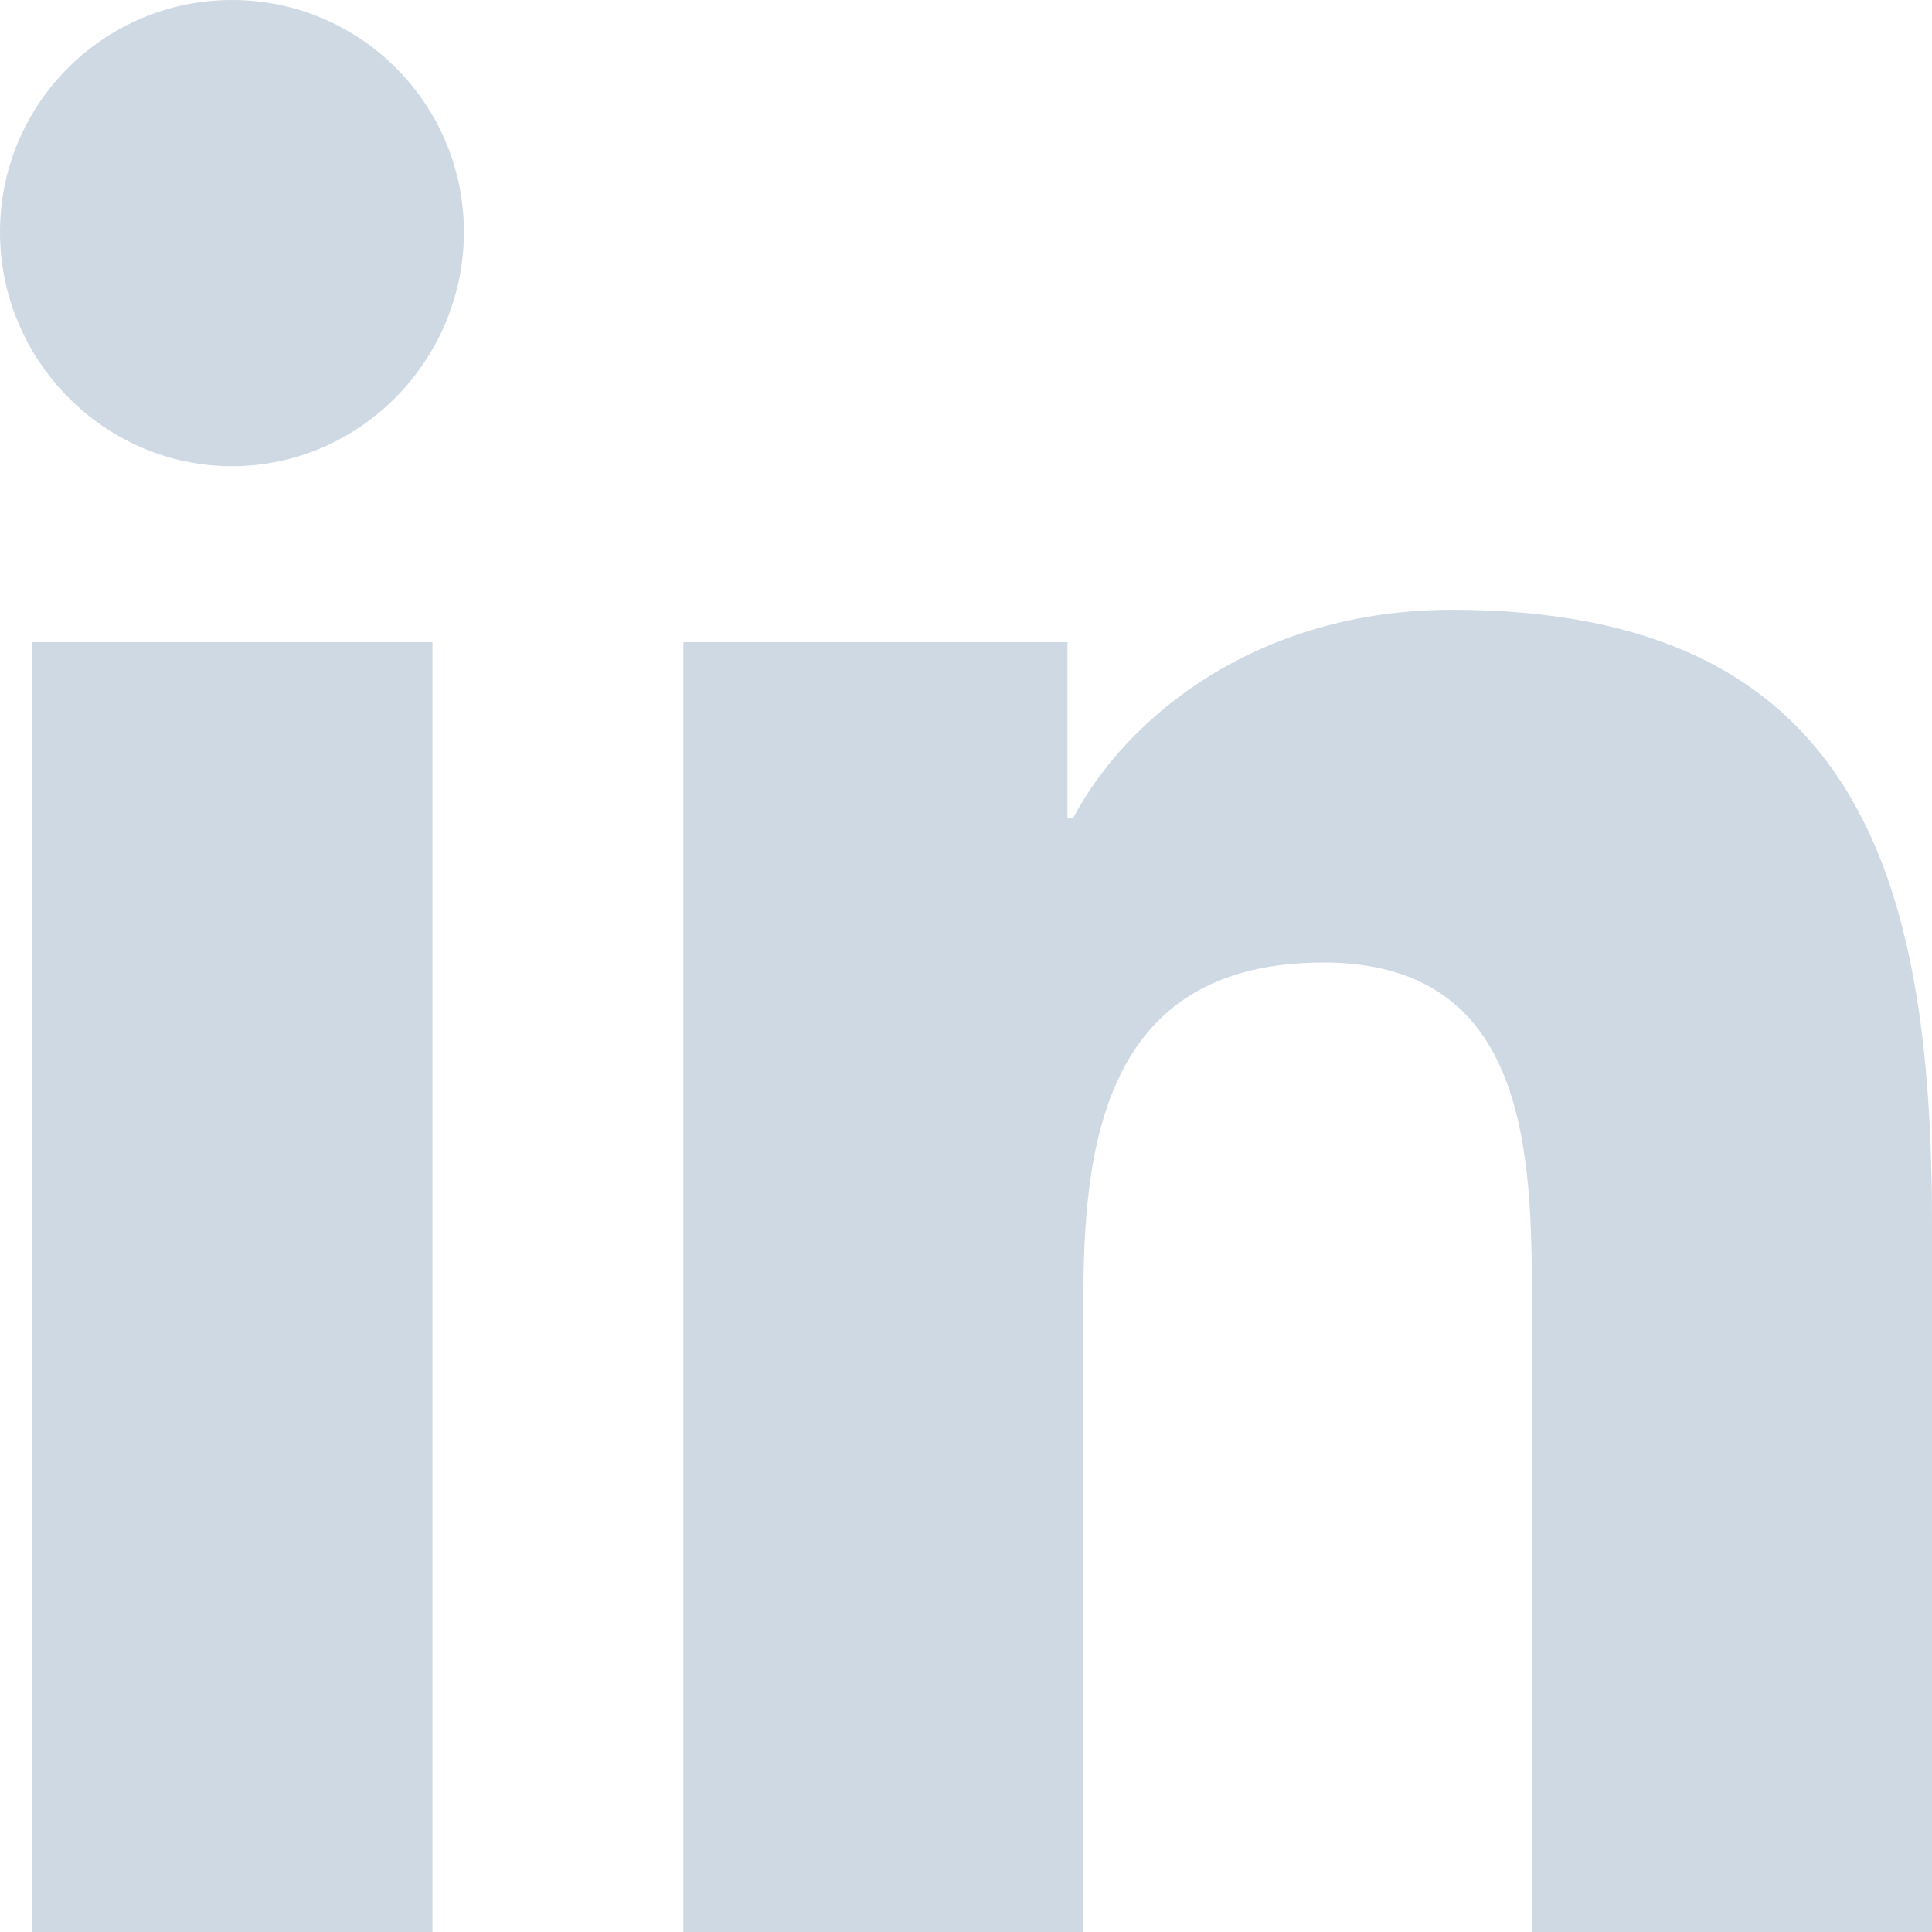
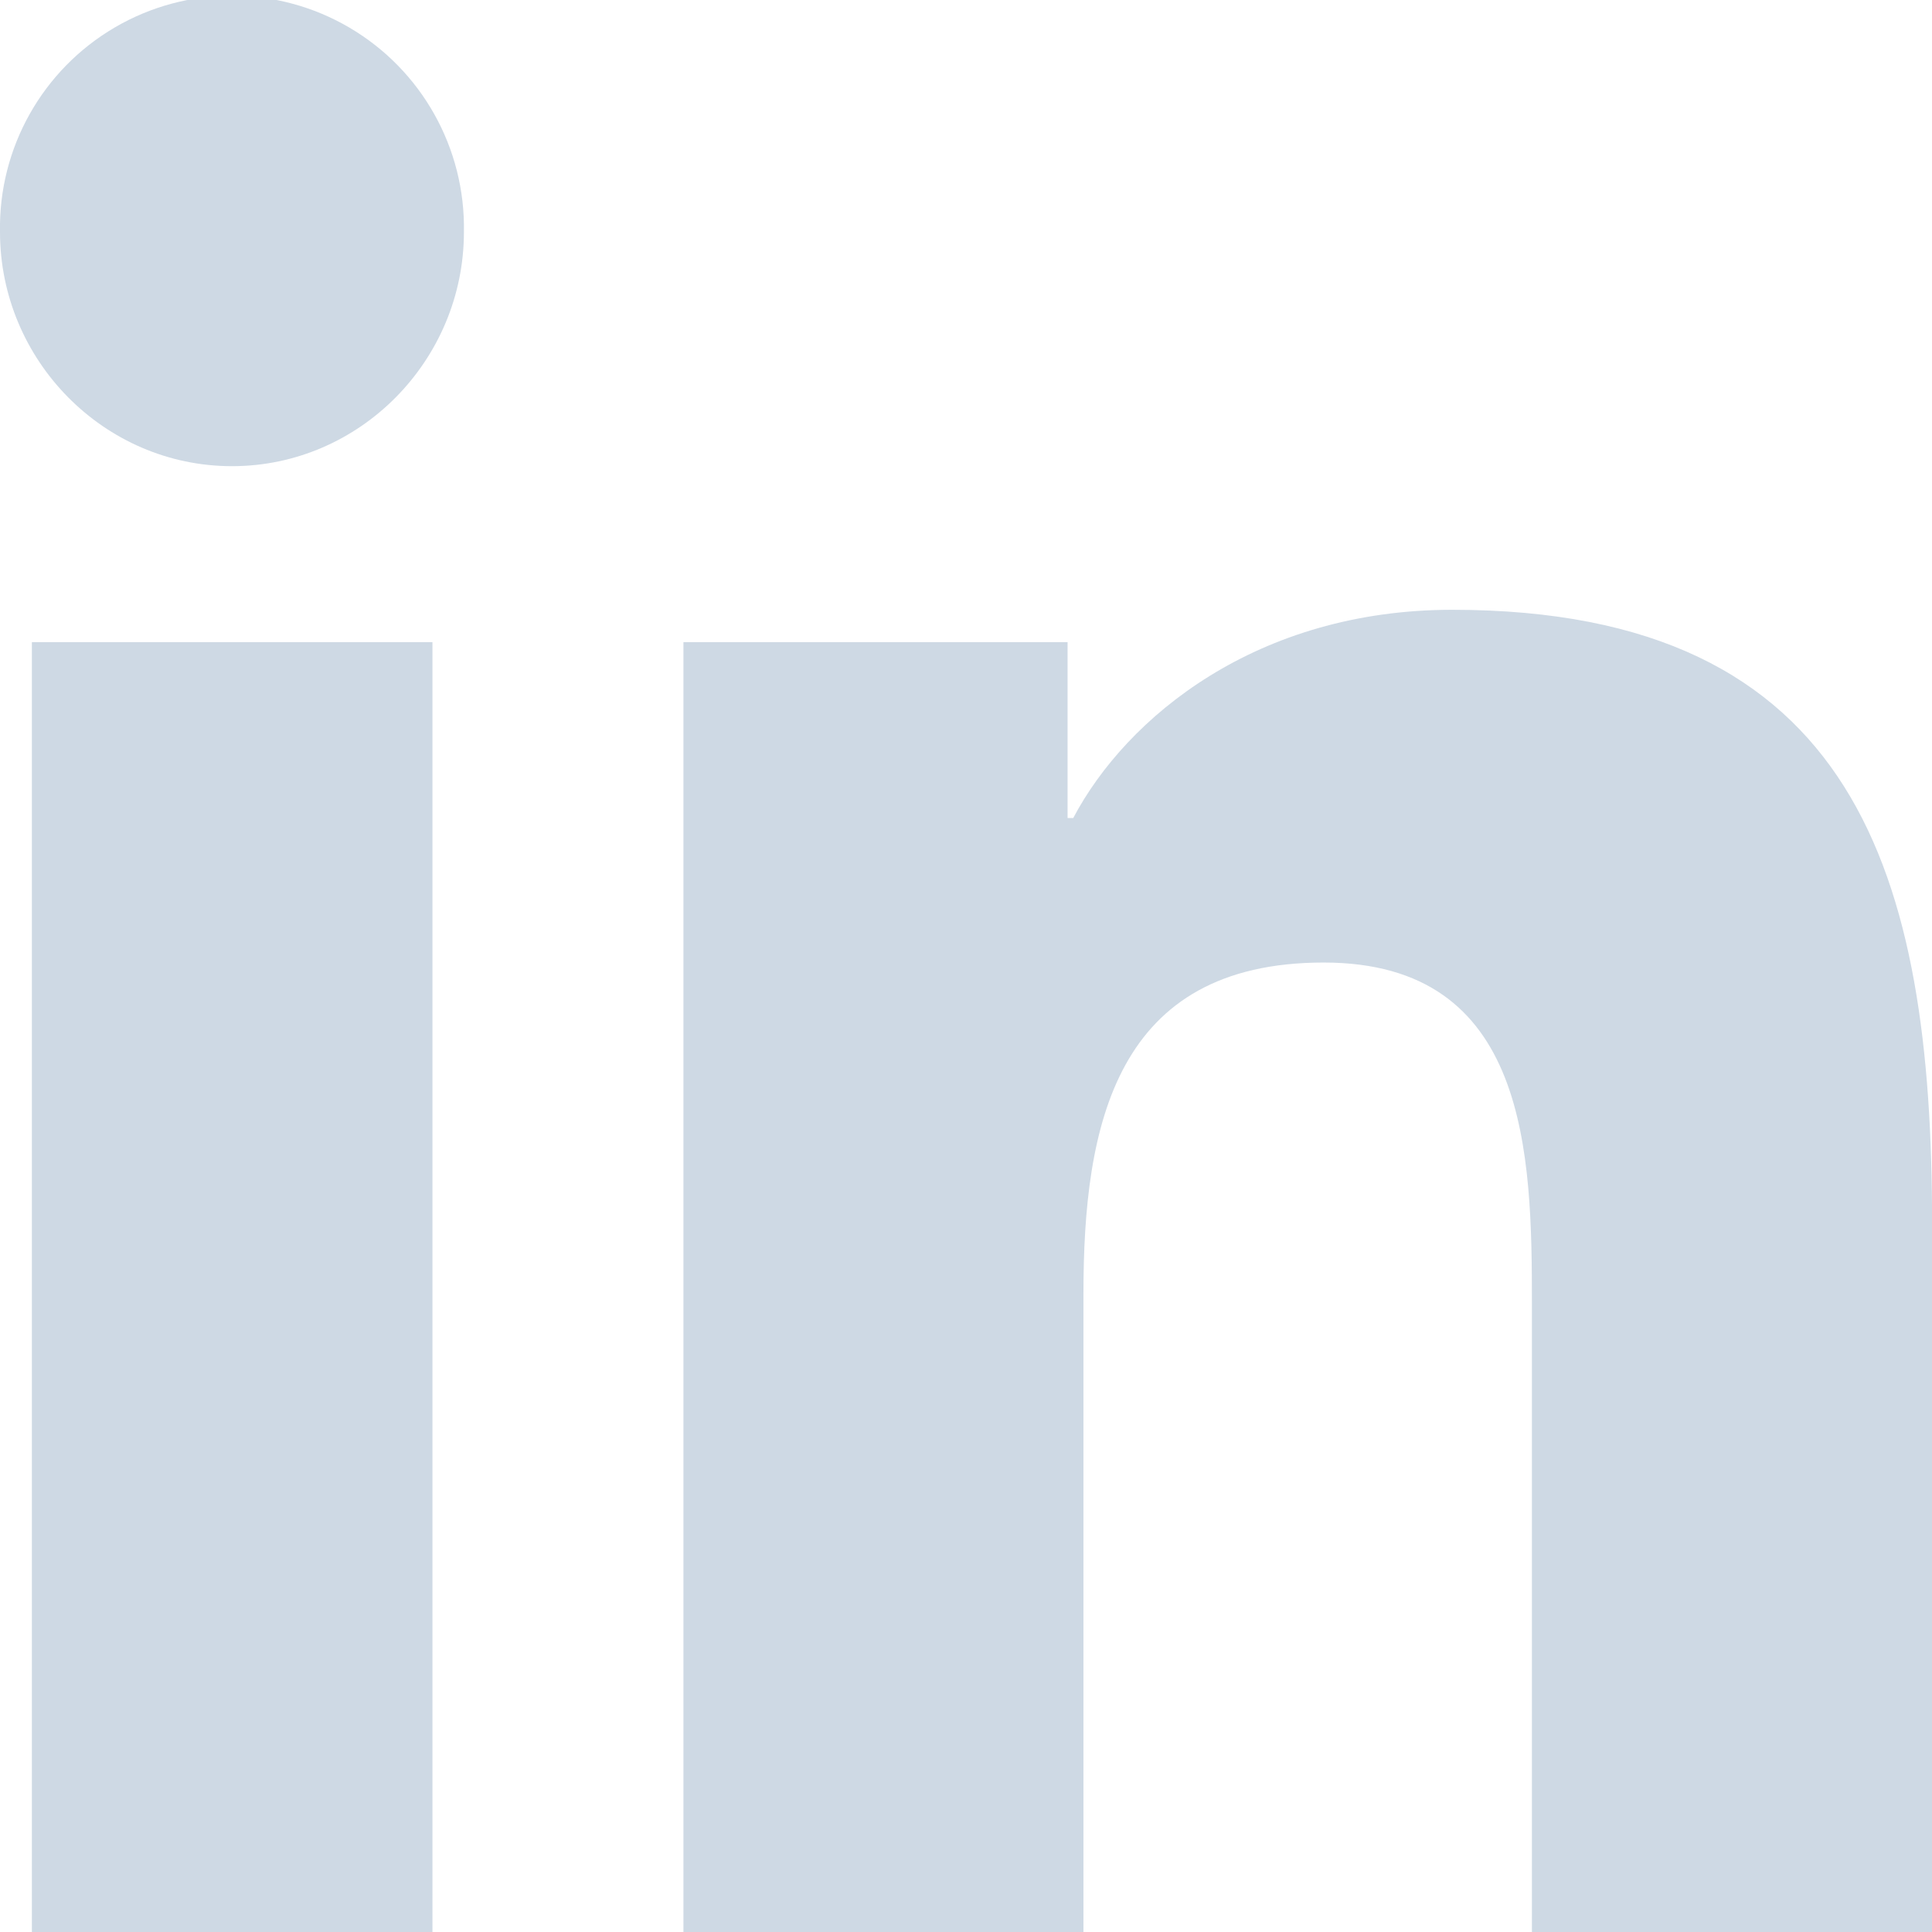
- <svg xmlns="http://www.w3.org/2000/svg" width="800px" height="800px" viewBox="0 0 24 24" id="meteor-icon-kit__regular-linkedin" fill="none">
-   <path fill-rule="evenodd" clip-rule="evenodd" d="M5.372 24H0.396V7.977H5.372V24ZM2.882 5.791C1.291 5.791 0 4.473 0 2.882C2.37147e-08 1.291 1.29 0 2.882 0C4.473 0 5.763 1.291 5.763 2.882C5.763 4.473 4.472 5.791 2.882 5.791ZM23.995 24H19.03V16.2C19.03 14.341 18.992 11.957 16.443 11.957C13.856 11.957 13.459 13.977 13.459 16.066V24H8.489V7.977H13.261V10.162H13.331C13.995 8.904 15.618 7.575 18.039 7.575C23.074 7.575 24 10.891 24 15.198V24H23.995Z" fill="#ced9e4" />
+ <svg xmlns="http://www.w3.org/2000/svg" width="800" height="800" viewBox="0 0 24 24" fill="none">
+   <path fill-rule="evenodd" clip-rule="evenodd" d="M5.372 24H.396V7.977h4.976V24zM2.882 5.791C1.29 5.791 0 4.473 0 2.882a2.882 2.882 0 115.763 0c0 1.591-1.29 2.909-2.881 2.909zM23.995 24H19.03v-7.8c0-1.859-.038-4.243-2.587-4.243-2.587 0-2.984 2.02-2.984 4.109V24H8.49V7.977h4.772v2.185h.07c.664-1.258 2.287-2.587 4.708-2.587 5.035 0 5.961 3.316 5.961 7.623V24h-.005z" fill="#ced9e4" />
</svg>
